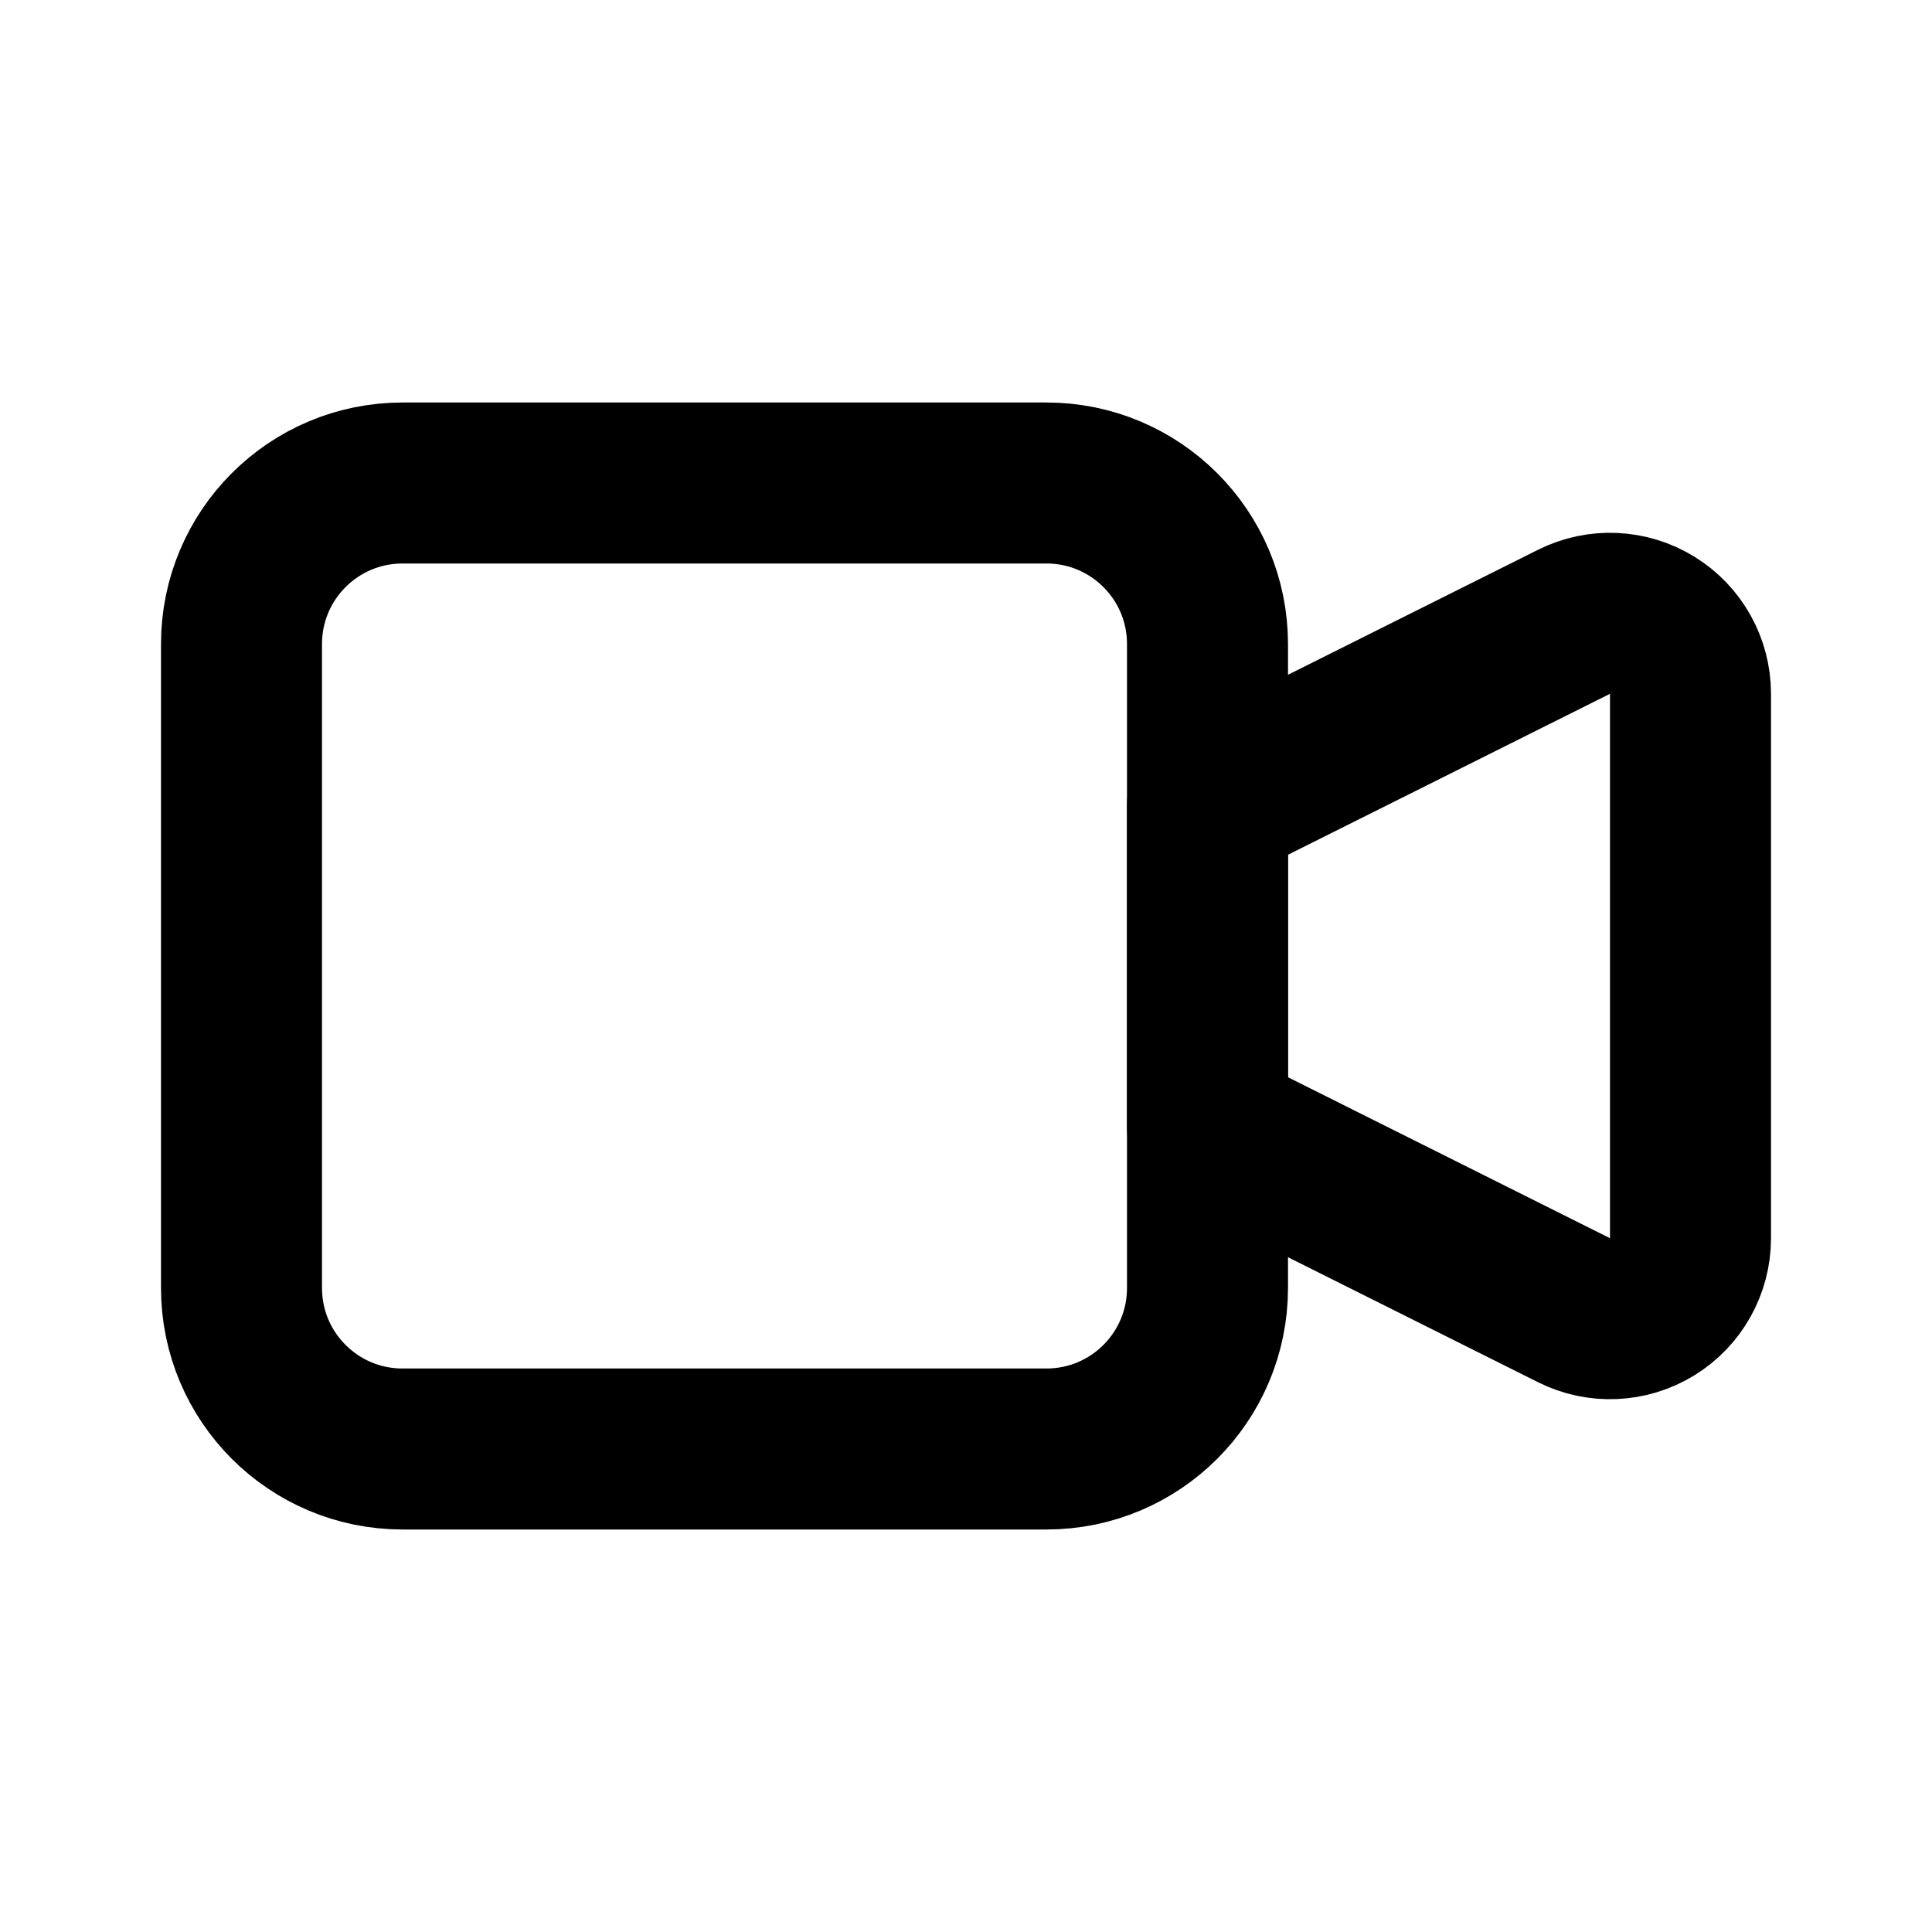
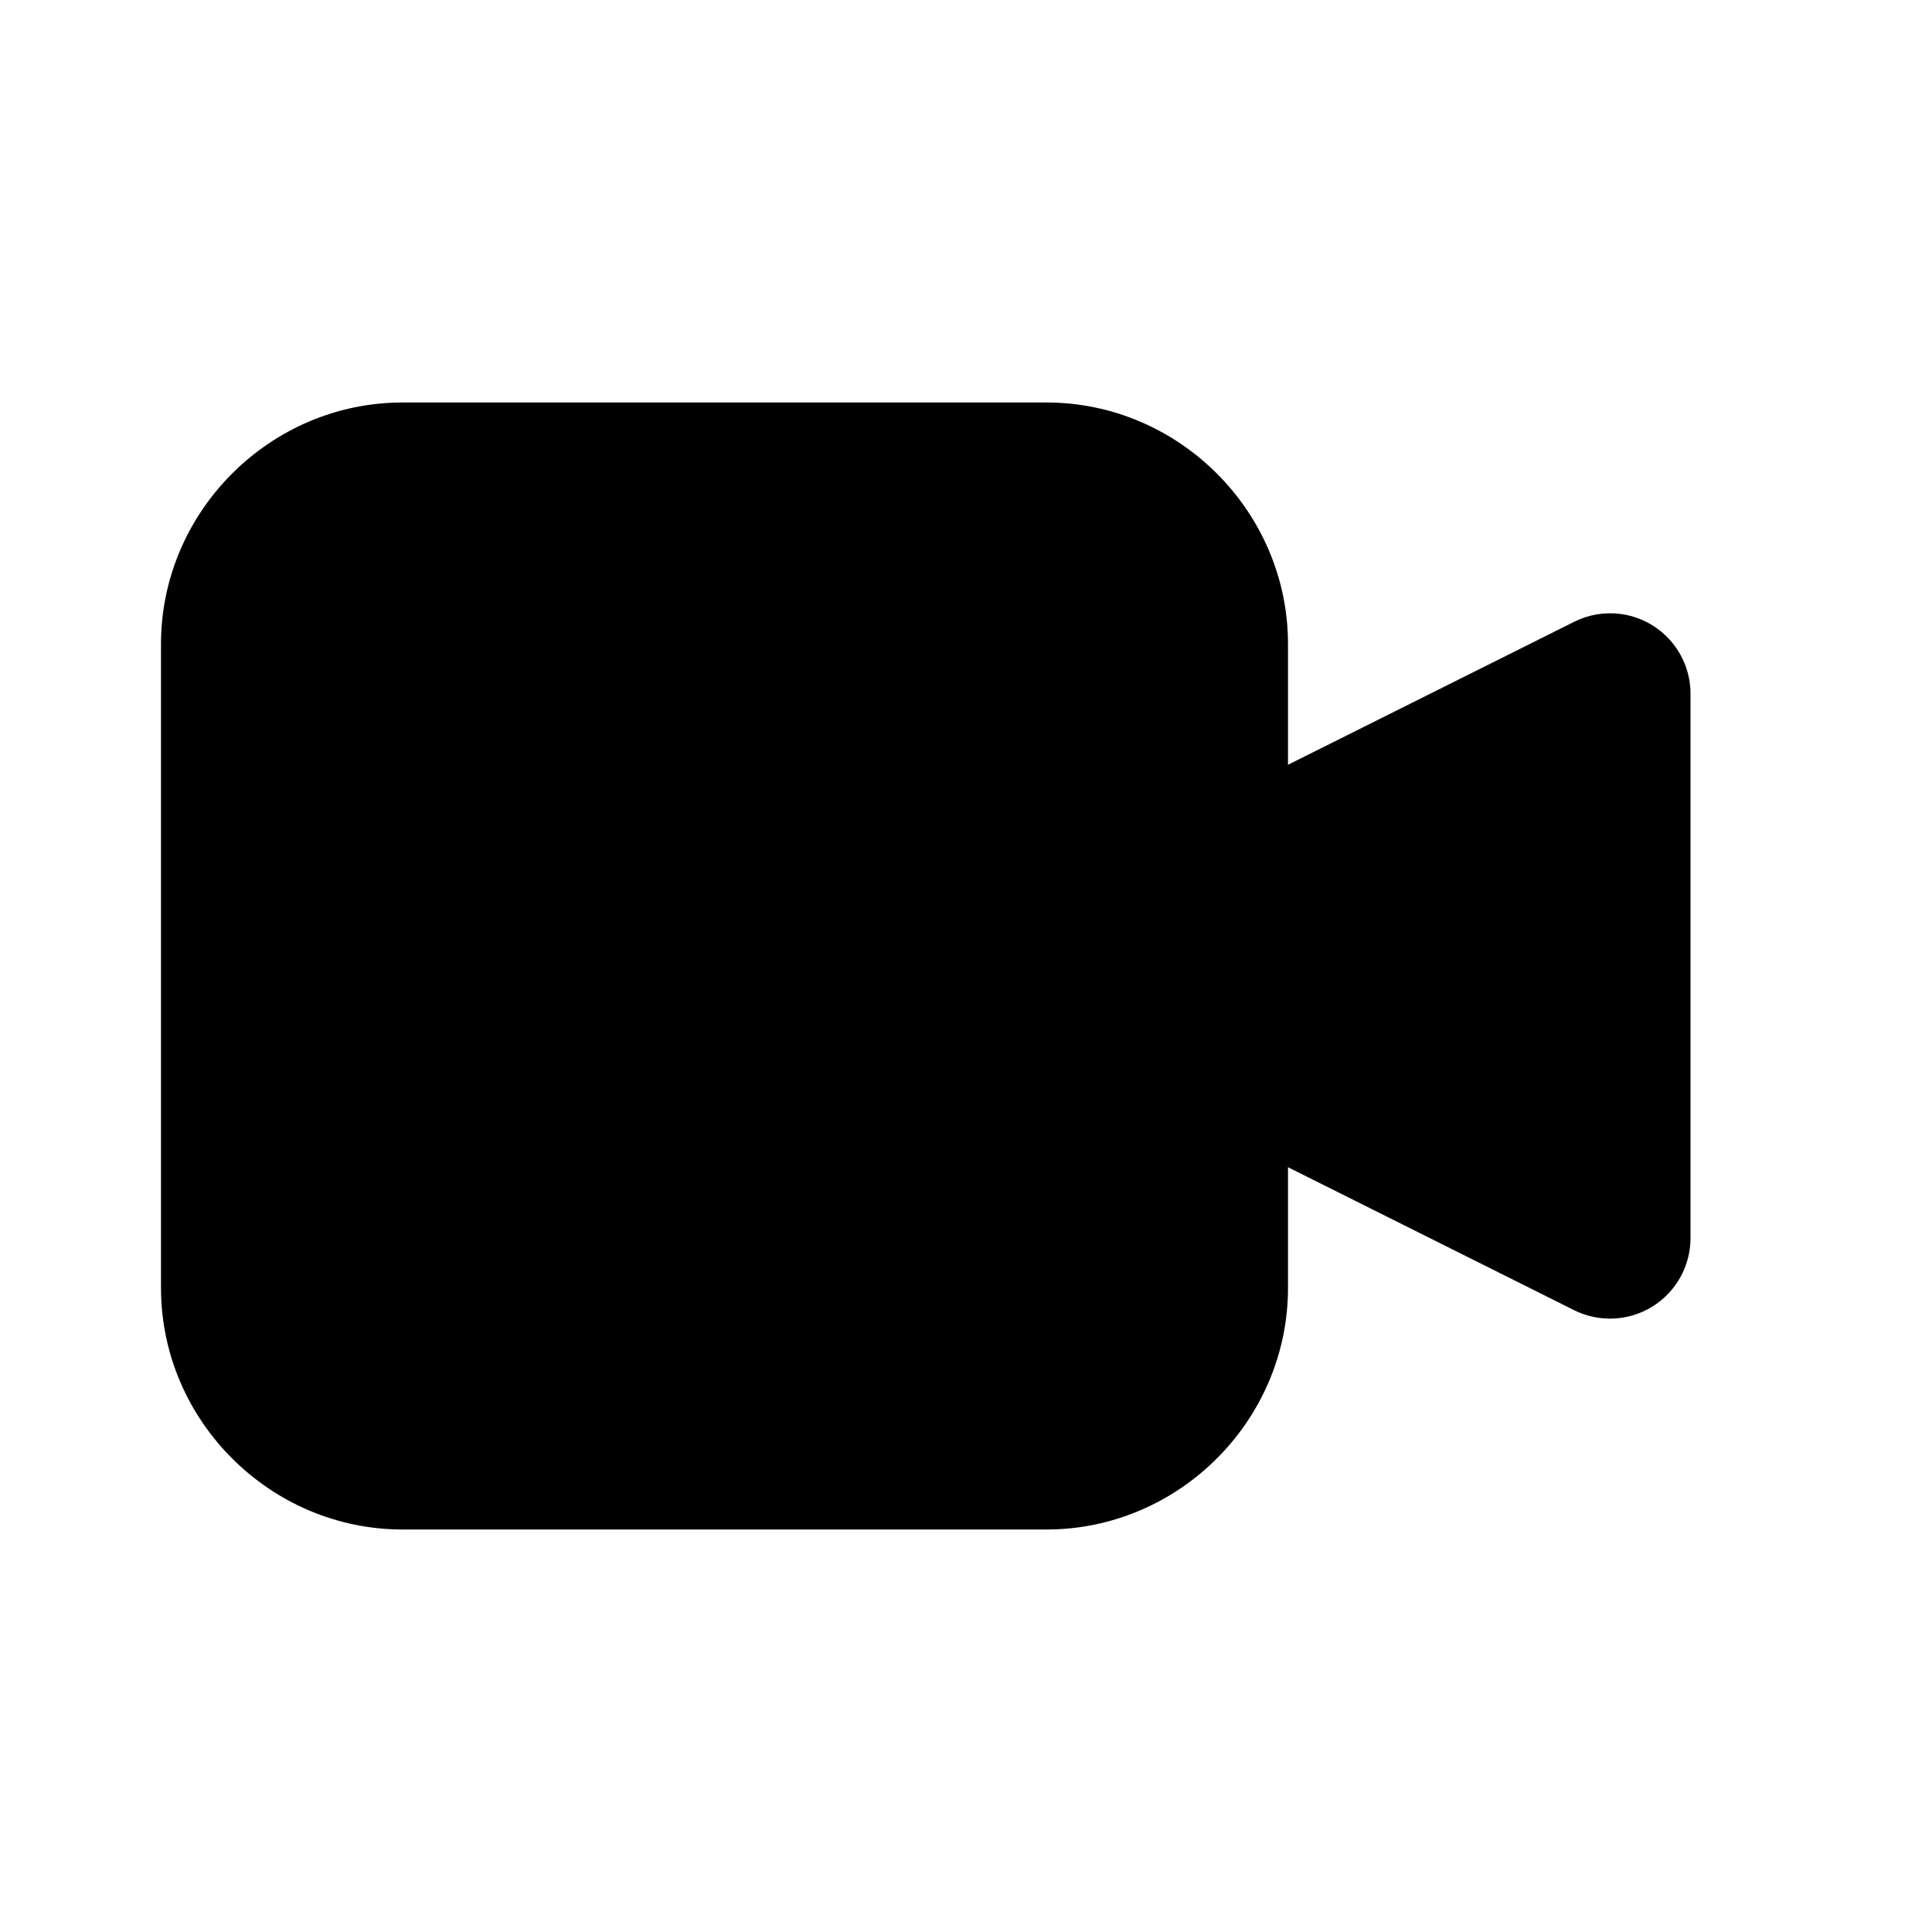
- <svg xmlns="http://www.w3.org/2000/svg" width="24" height="24" viewBox="0 0 24 24" fill="none" stroke="currentColor" stroke-width="2" stroke-linecap="round" stroke-linejoin="round" class="icon icon-tabler icons-tabler-outline icon-tabler-video">
+ <svg xmlns="http://www.w3.org/2000/svg" width="24" height="24" viewBox="0 0 24 24" fill="currentColor" class="icon icon-tabler icons-tabler-filled icon-tabler-video">
  <path stroke="none" d="M0 0h24v24H0z" fill="none" />
-   <path d="M15 10l4.553 -2.276a1 1 0 0 1 1.447 .894v6.764a1 1 0 0 1 -1.447 .894l-4.553 -2.276v-4" />
-   <path d="M3 8a2 2 0 0 1 2 -2h8a2 2 0 0 1 2 2v8a2 2 0 0 1 -2 2h-8a2 2 0 0 1 -2 -2l0 -8" />
+   <path d="M20.117 7.625a1 1 0 0 0 -.564 .1l-4.553 2.275v4l4.553 2.275a1 1 0 0 0 1.447 -.892v-6.766a1 1 0 0 0 -.883 -.992z" />
+   <path d="M5 5c-1.645 0 -3 1.355 -3 3v8c0 1.645 1.355 3 3 3h8c1.645 0 3 -1.355 3 -3v-8c0 -1.645 -1.355 -3 -3 -3z" />
</svg>
